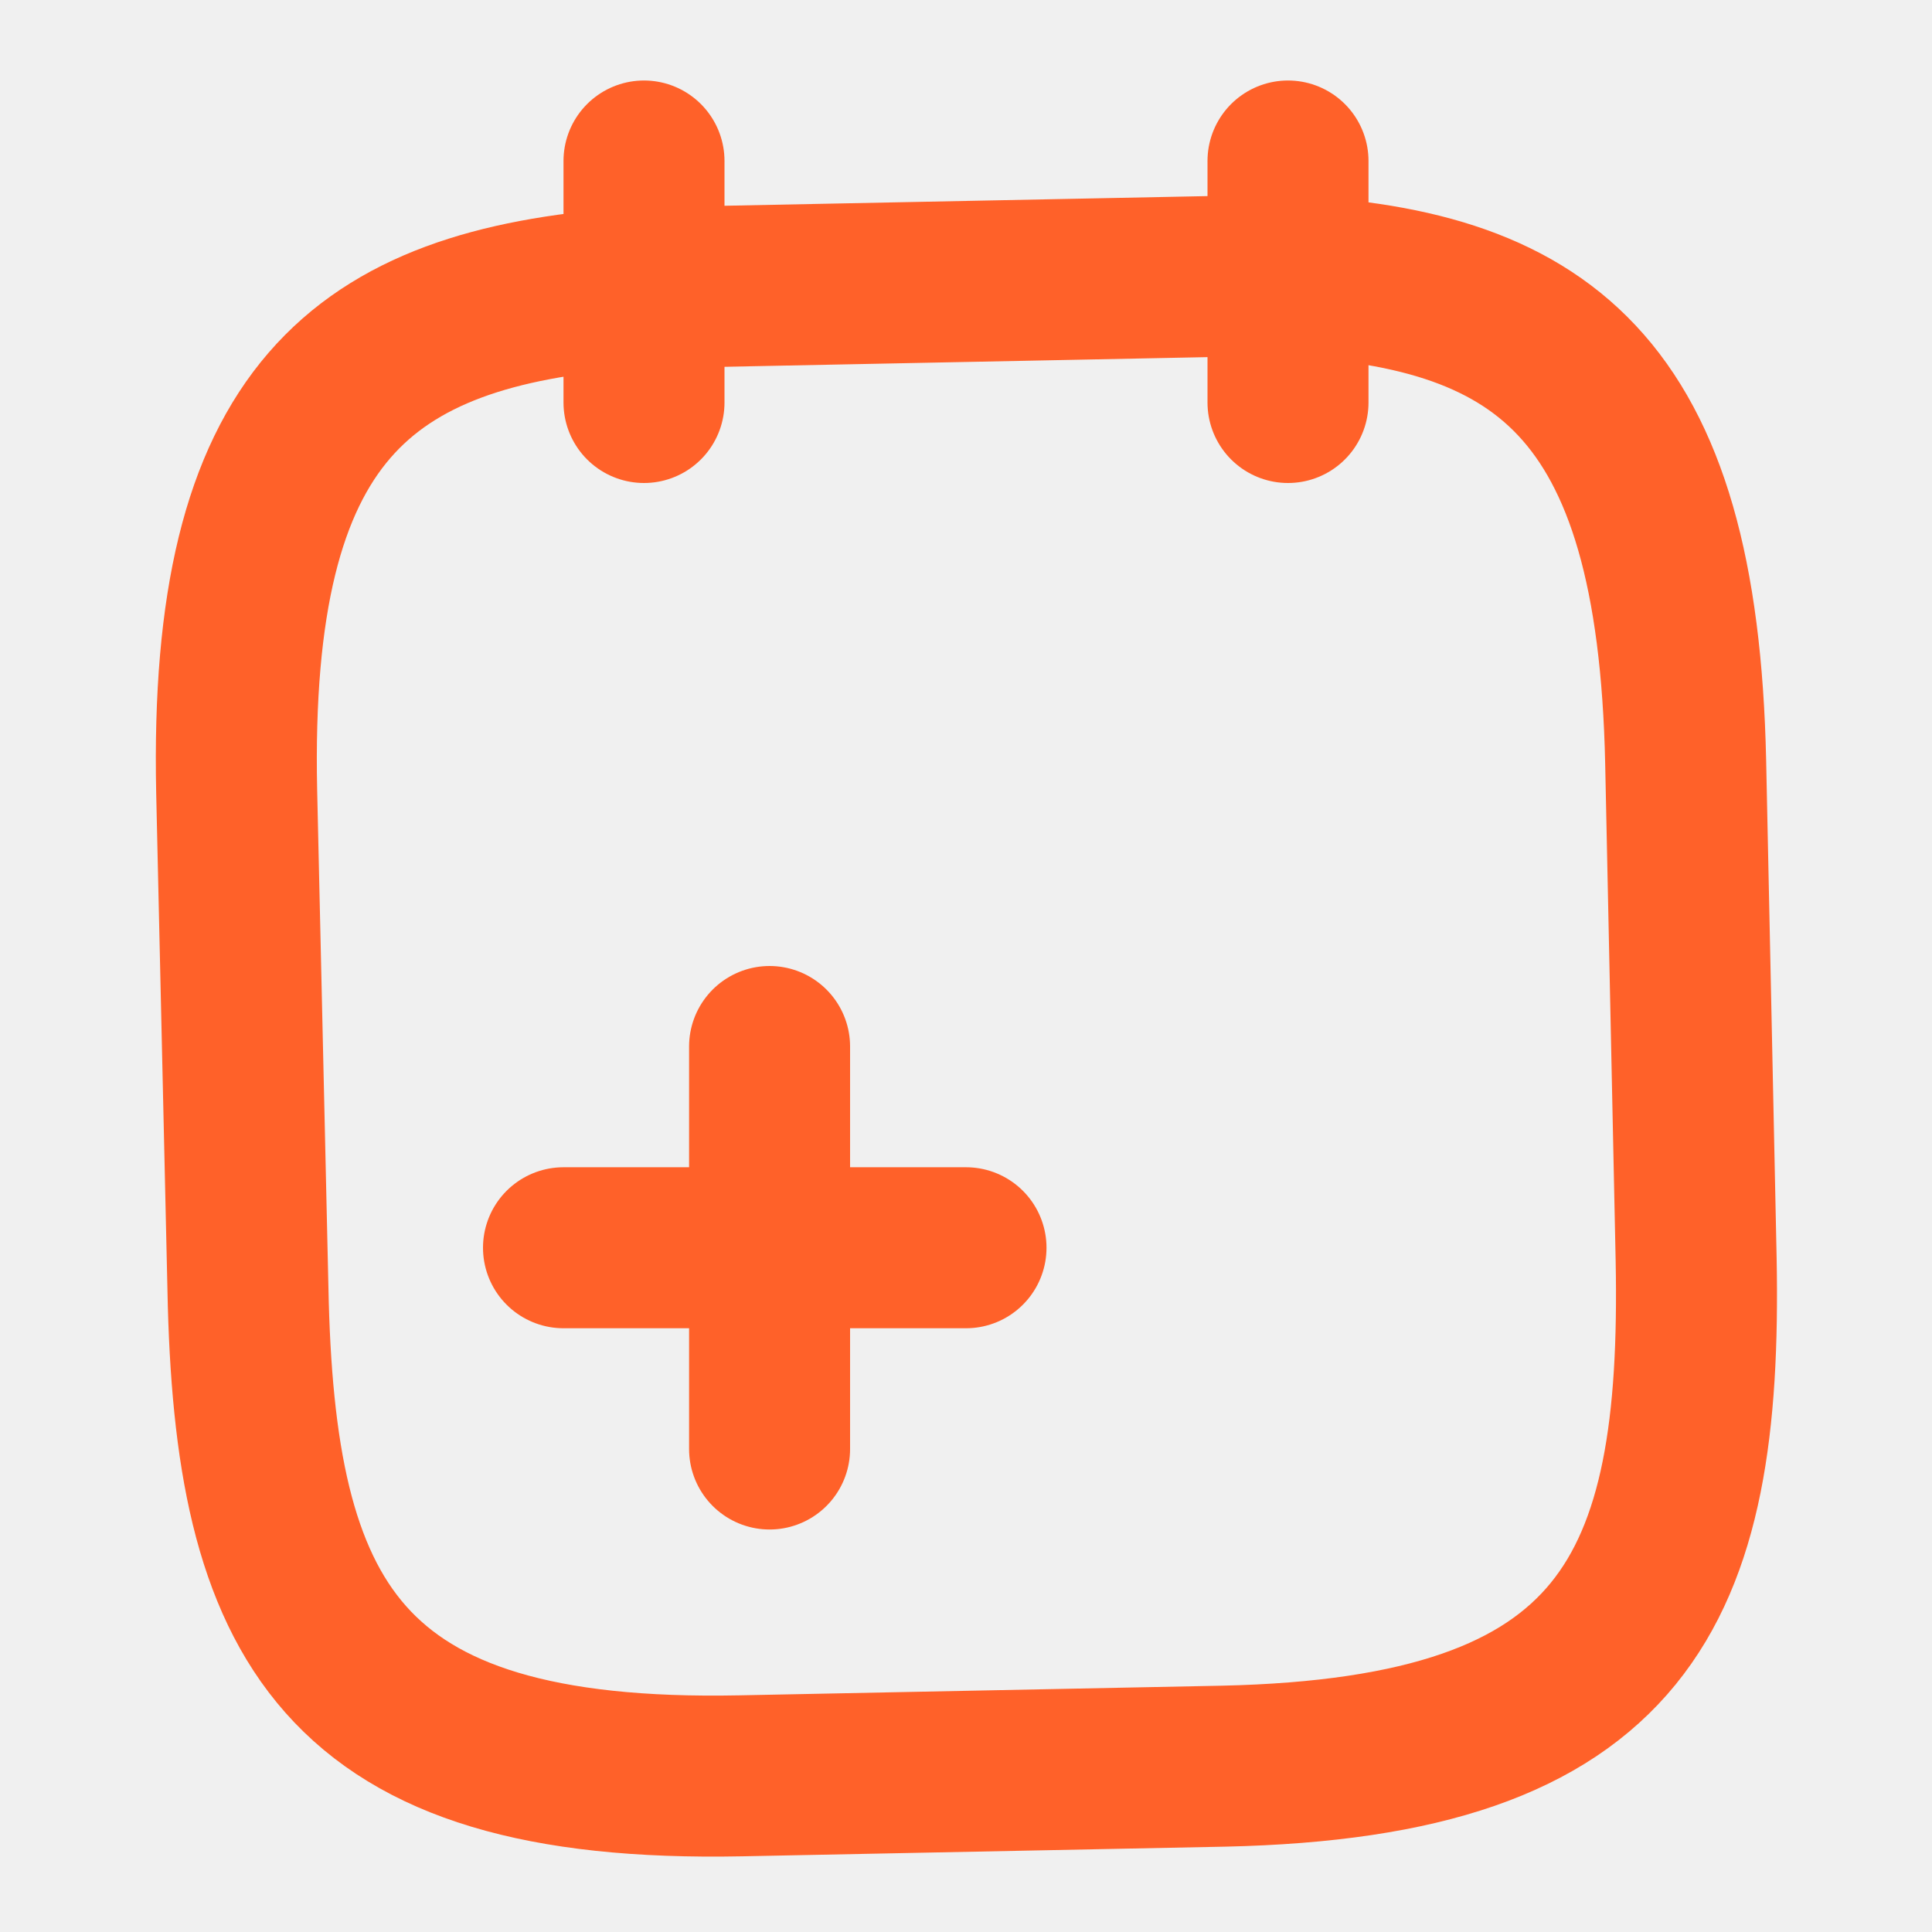
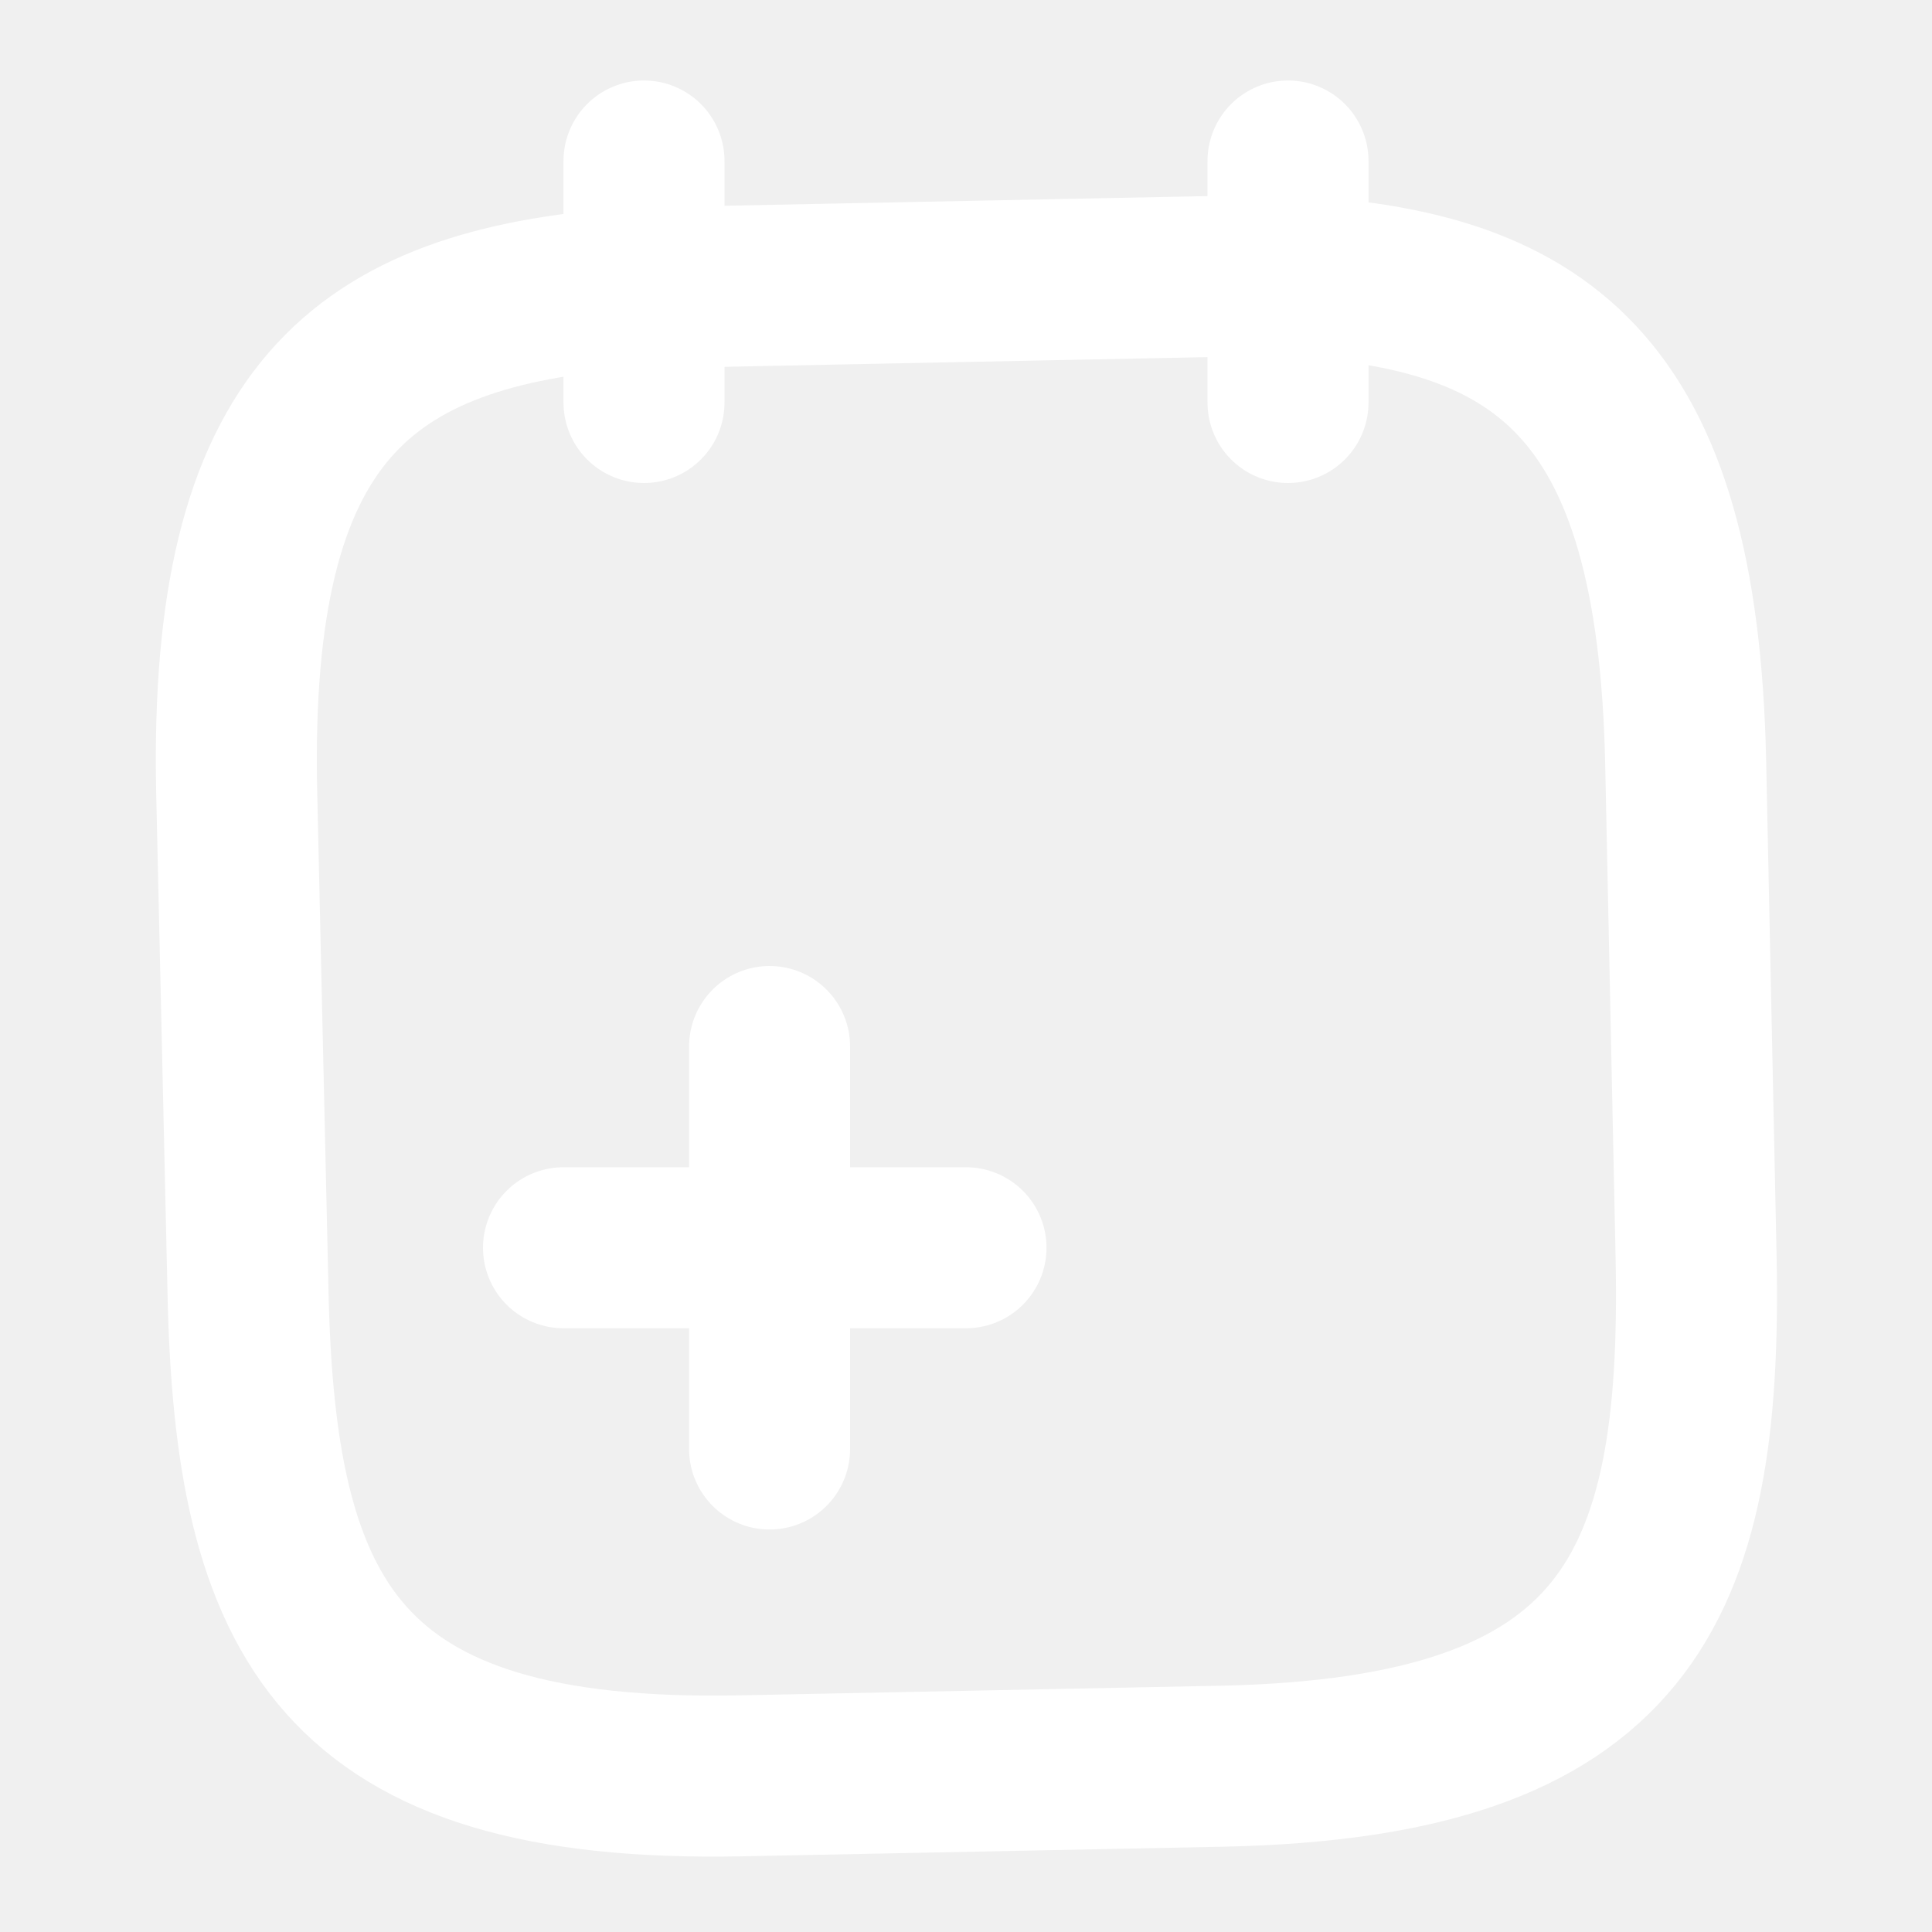
<svg xmlns="http://www.w3.org/2000/svg" width="24" height="24" viewBox="0 0 24 24" fill="none">
-   <path d="M9.56 18V13" stroke="#FF6129" stroke-width="2" stroke-miterlimit="10" stroke-linecap="round" stroke-linejoin="round" />
-   <path d="M12 15.5H7" stroke="#FF6129" stroke-width="2" stroke-miterlimit="10" stroke-linecap="round" stroke-linejoin="round" />
-   <path d="M8 2V5" stroke="#FF6129" stroke-width="2" stroke-miterlimit="10" stroke-linecap="round" stroke-linejoin="round" />
-   <path d="M16 2V5" stroke="#FF6129" stroke-width="2" stroke-miterlimit="10" stroke-linecap="round" stroke-linejoin="round" />
-   <path d="M15.81 3.42C19.15 3.54 20.84 4.77 20.94 9.47L21.07 15.64C21.15 19.76 20.2 21.83 15.2 21.94L9.2 22.06C4.2 22.16 3.16 20.12 3.08 16.01L2.94 9.83C2.84 5.13 4.49 3.83 7.81 3.58L15.81 3.42Z" stroke="#FF6129" stroke-width="2" stroke-miterlimit="10" stroke-linecap="round" stroke-linejoin="round" />
+   <path d="M9.56 18V13" stroke="#ffffff" stroke-width="2" stroke-miterlimit="10" stroke-linecap="round" stroke-linejoin="round" />
+   <path d="M12 15.5H7" stroke="#ffffff" stroke-width="2" stroke-miterlimit="10" stroke-linecap="round" stroke-linejoin="round" />
+   <path d="M8 2V5" stroke="#ffffff" stroke-width="2" stroke-miterlimit="10" stroke-linecap="round" stroke-linejoin="round" />
+   <path d="M16 2V5" stroke="#ffffff" stroke-width="2" stroke-miterlimit="10" stroke-linecap="round" stroke-linejoin="round" />
+   <path d="M15.81 3.42C19.15 3.54 20.84 4.77 20.94 9.47L21.07 15.64C21.15 19.76 20.2 21.83 15.2 21.94L9.2 22.06C4.2 22.16 3.16 20.12 3.08 16.01L2.94 9.83C2.84 5.13 4.49 3.83 7.81 3.58L15.81 3.42Z" stroke="#ffffff" stroke-width="2" stroke-miterlimit="10" stroke-linecap="round" stroke-linejoin="round" />
</svg>
